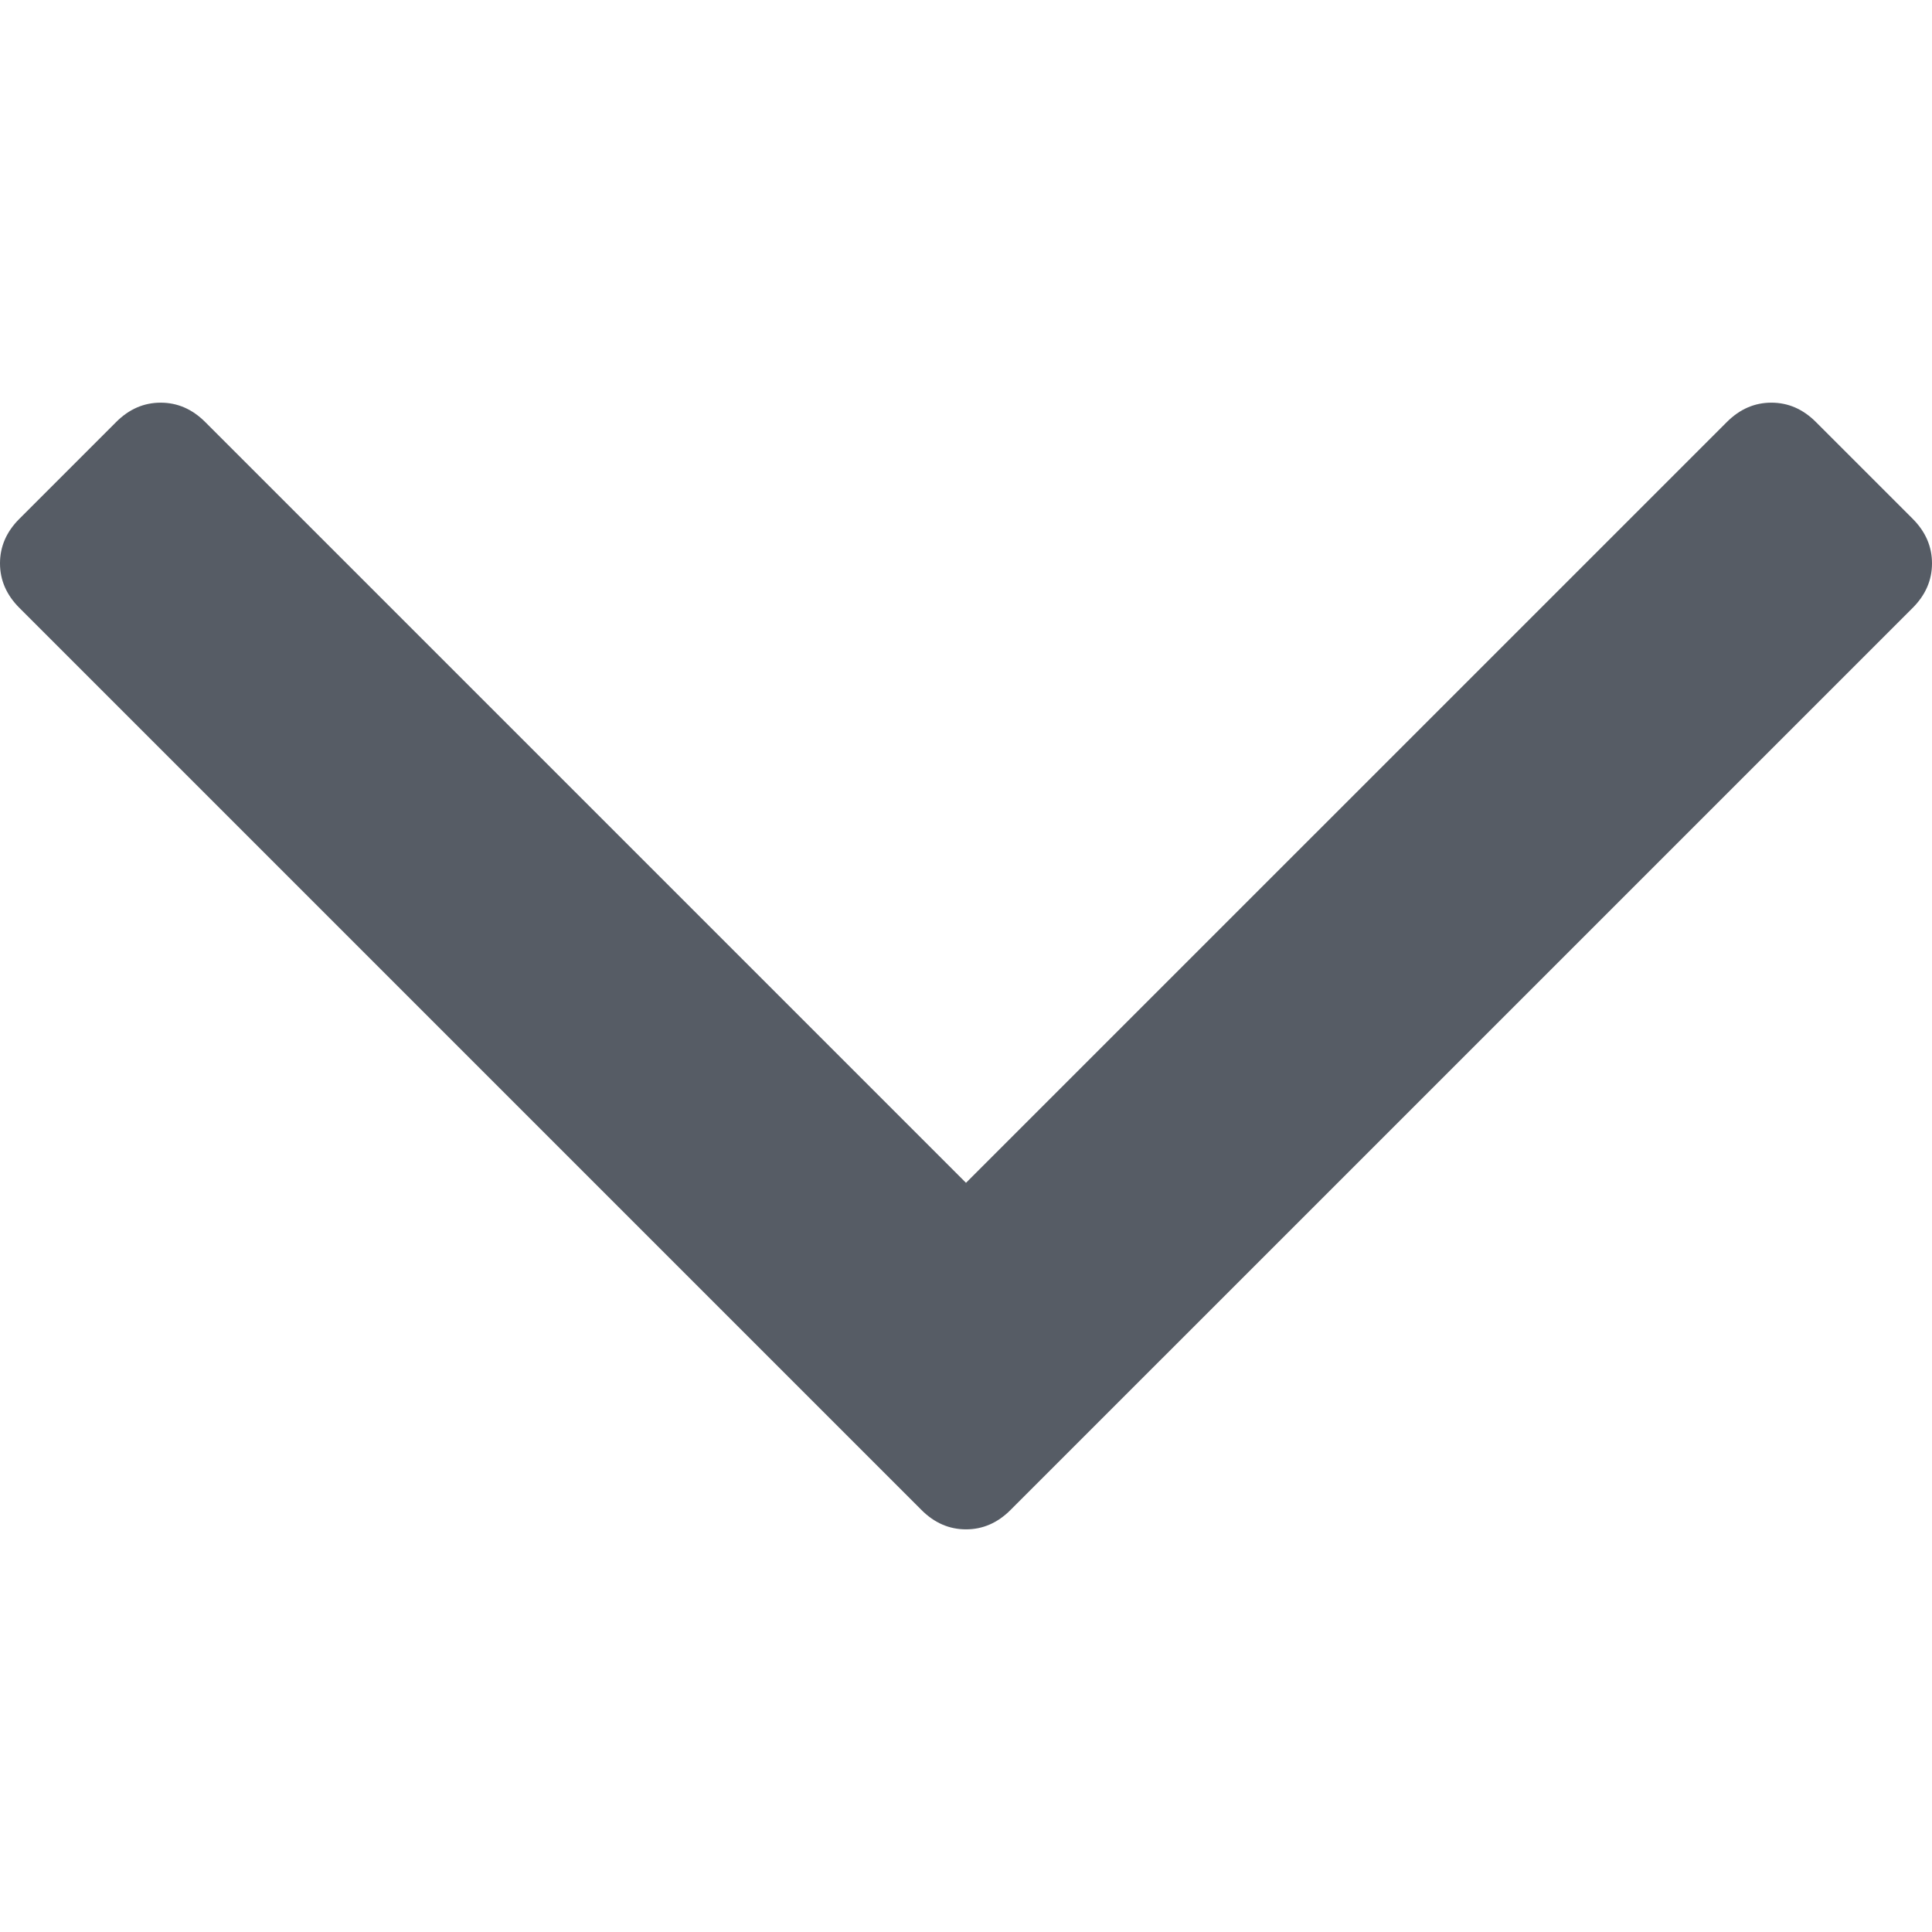
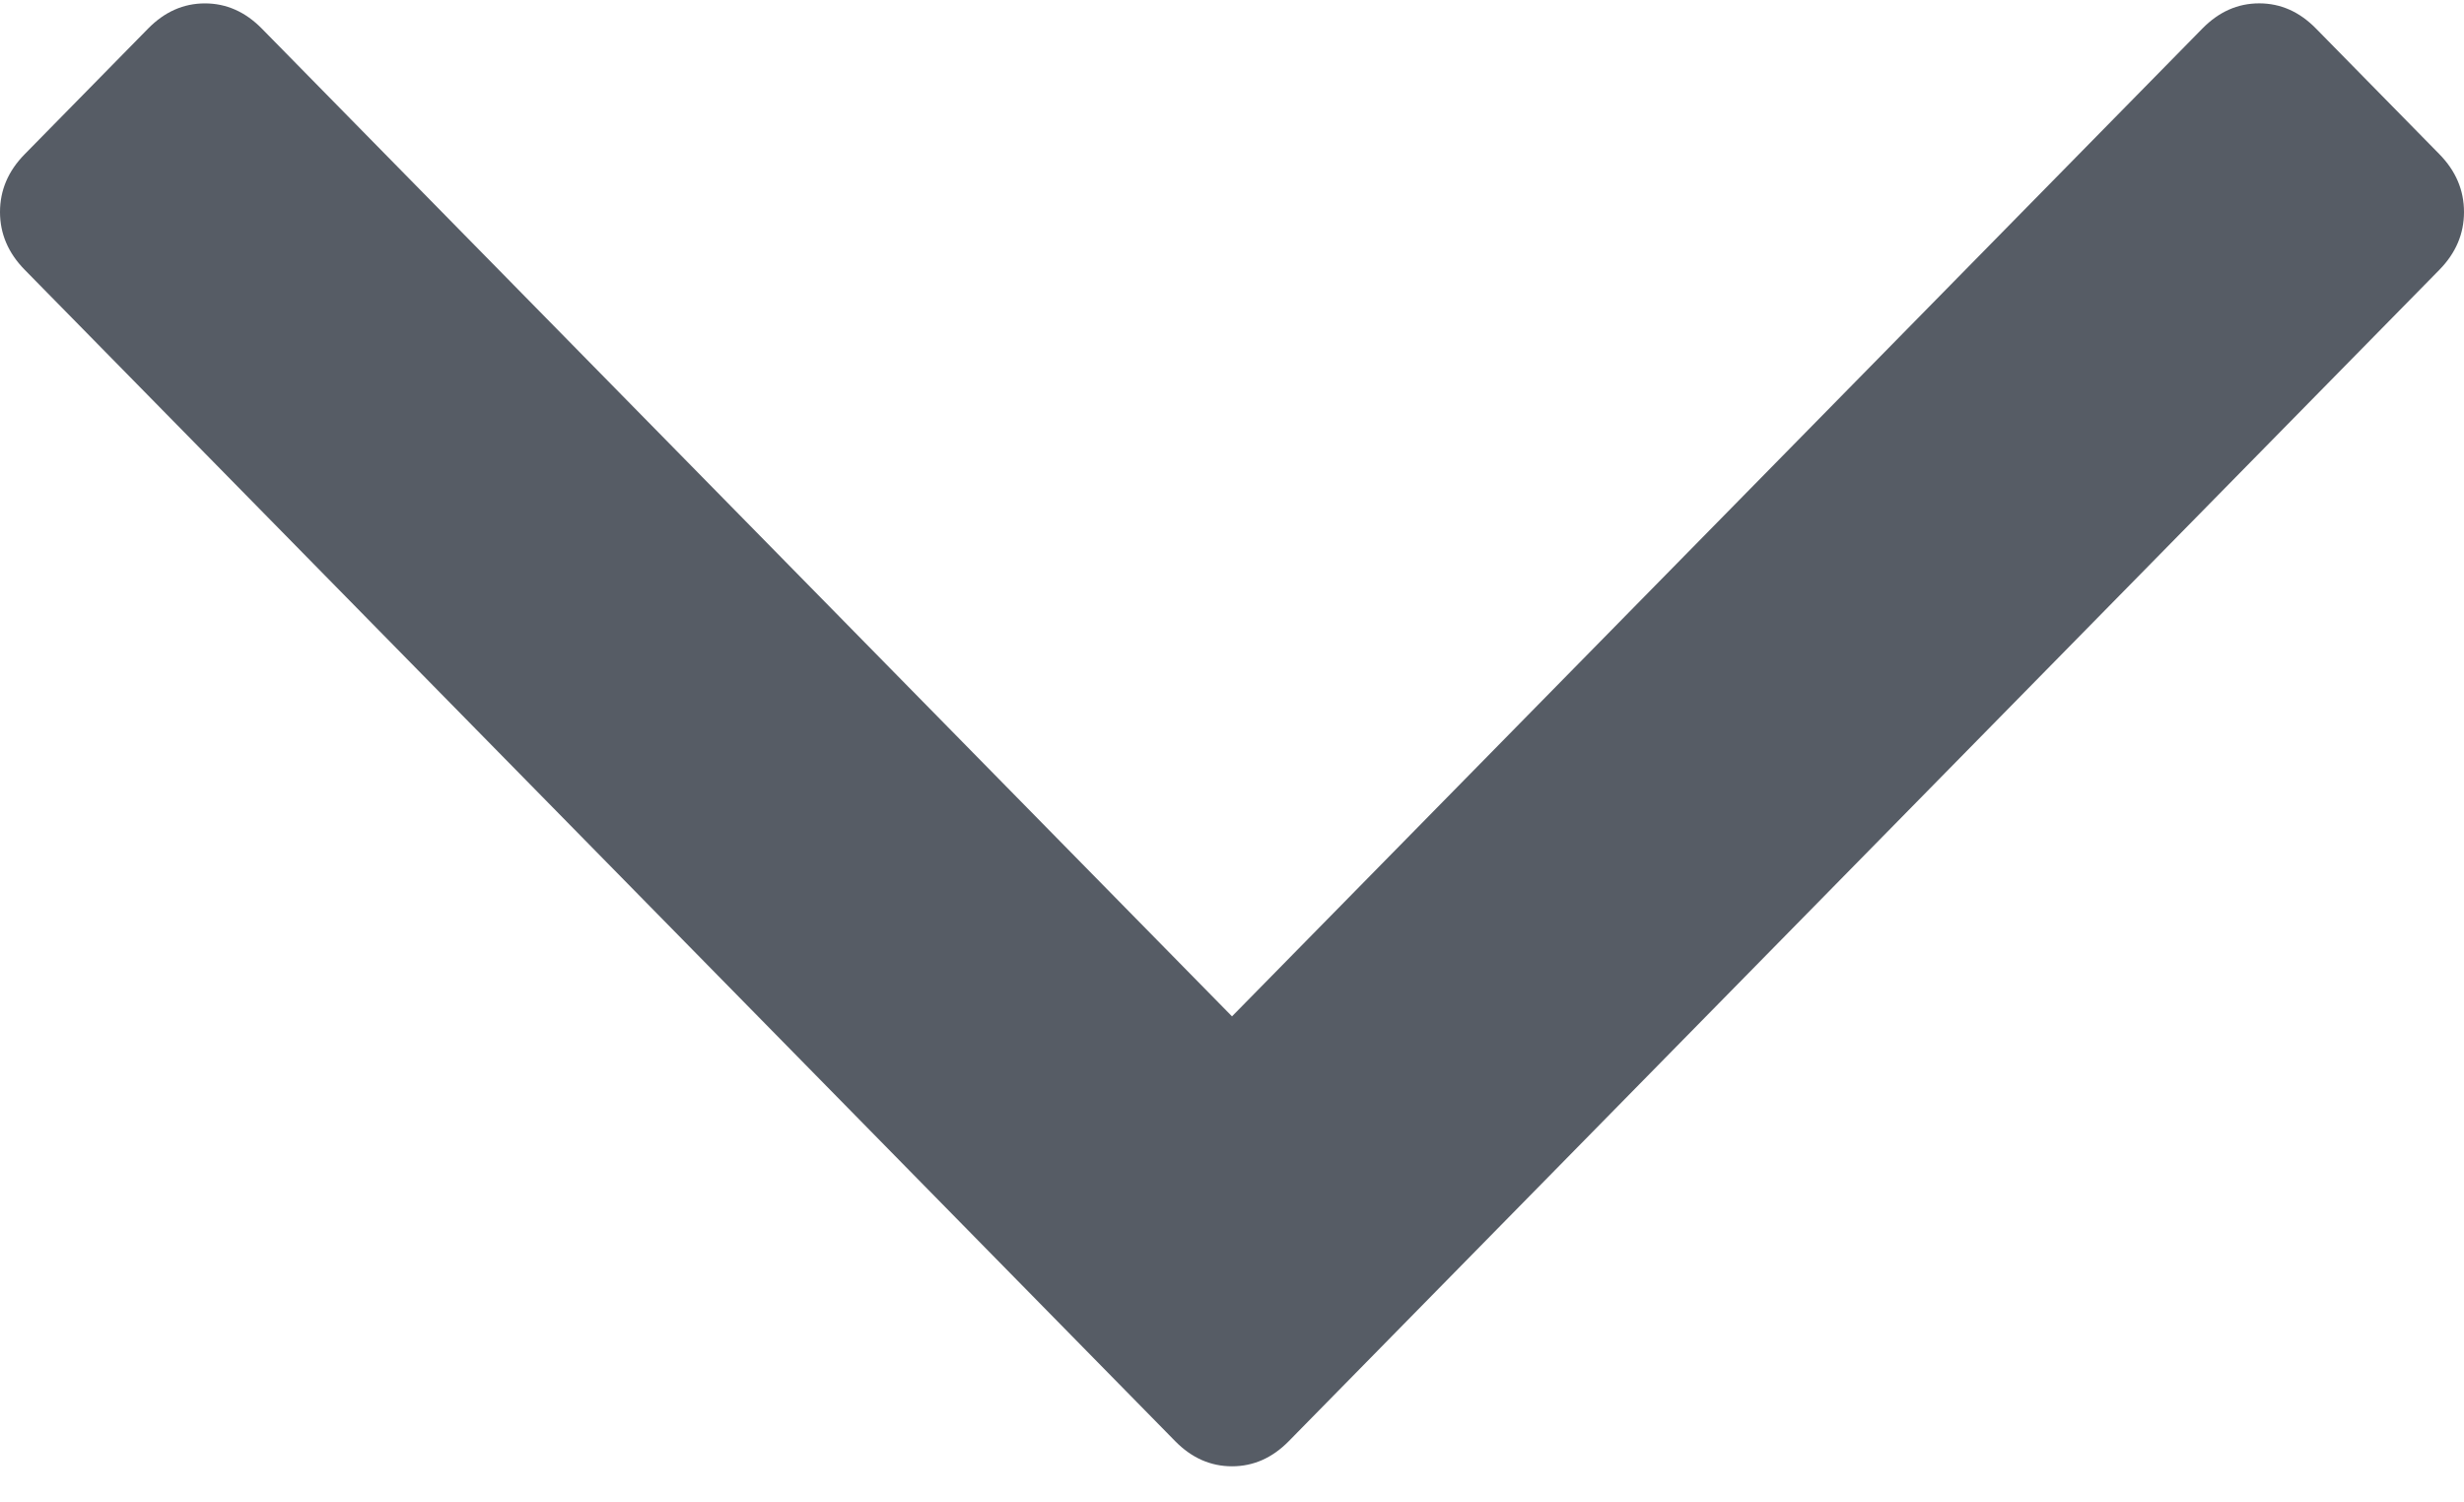
- <svg xmlns="http://www.w3.org/2000/svg" width="512" height="512" viewBox="0 0 284.929 284.929">
-   <path d="M282.082 76.51L267.808 62.24c-1.902-1.906-4.093-2.856-6.57-2.856-2.47 0-4.66.95-6.563 2.856L142.465 174.44 30.263 62.24c-1.903-1.905-4.093-2.855-6.567-2.855-2.475 0-4.665.95-6.567 2.856L2.856 76.516C.95 78.417 0 80.607 0 83.082c0 2.473.953 4.663 2.856 6.565L135.9 222.693c1.9 1.903 4.092 2.854 6.566 2.854s4.66-.95 6.562-2.854L282.082 89.647c1.902-1.903 2.847-4.093 2.847-6.565 0-2.475-.946-4.665-2.848-6.57z" fill="#565c65" />
+ <svg xmlns="http://www.w3.org/2000/svg" width="64" height="39" viewBox="0 0 64 39">
+   <path fill="#565C65" d="M63.36 4.004L60.155.741c-.427-.436-.919-.654-1.475-.654-.555 0-1.047.218-1.475.654L32 26.4 6.798.74C6.37.306 5.878.088 5.323.088c-.556 0-1.048.218-1.476.654L.642 4.005C.213 4.44 0 4.941 0 5.507c0 .565.214 1.066.642 1.501l29.883 30.427c.427.435.92.652 1.475.652.556 0 1.047-.217 1.474-.652L63.361 7.008c.427-.435.639-.936.639-1.501 0-.566-.212-1.067-.64-1.503z" />
</svg>
